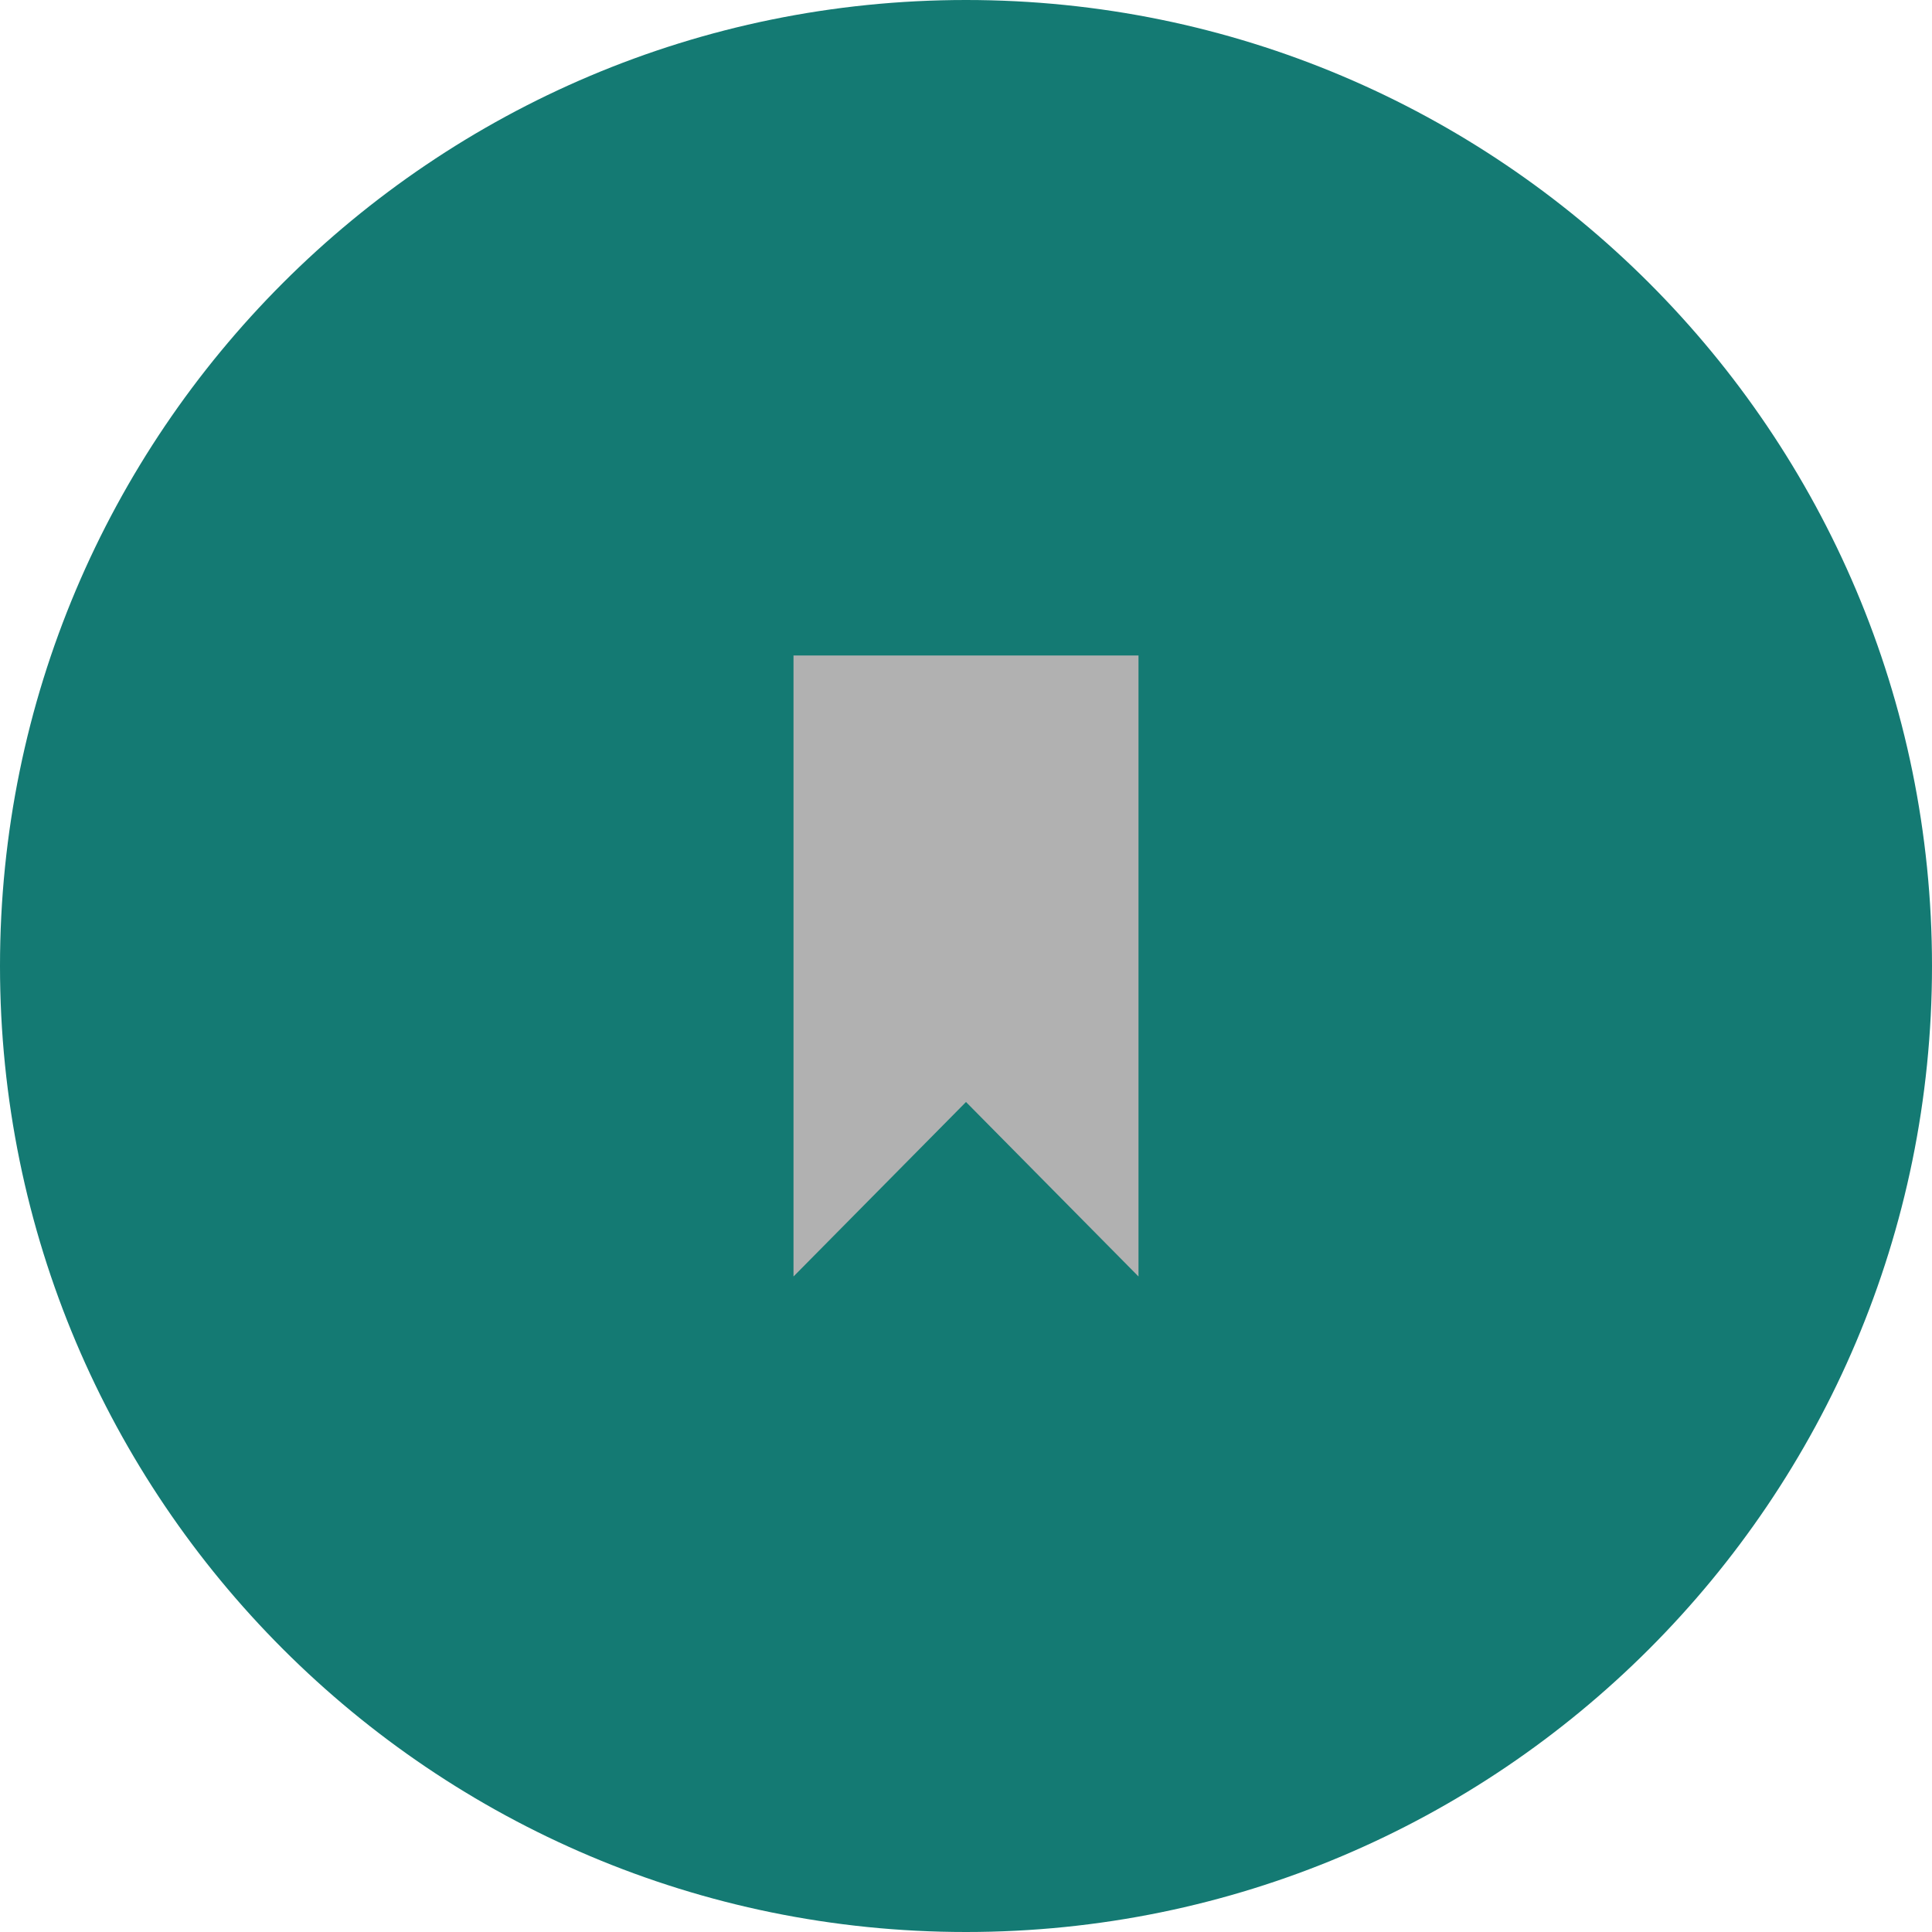
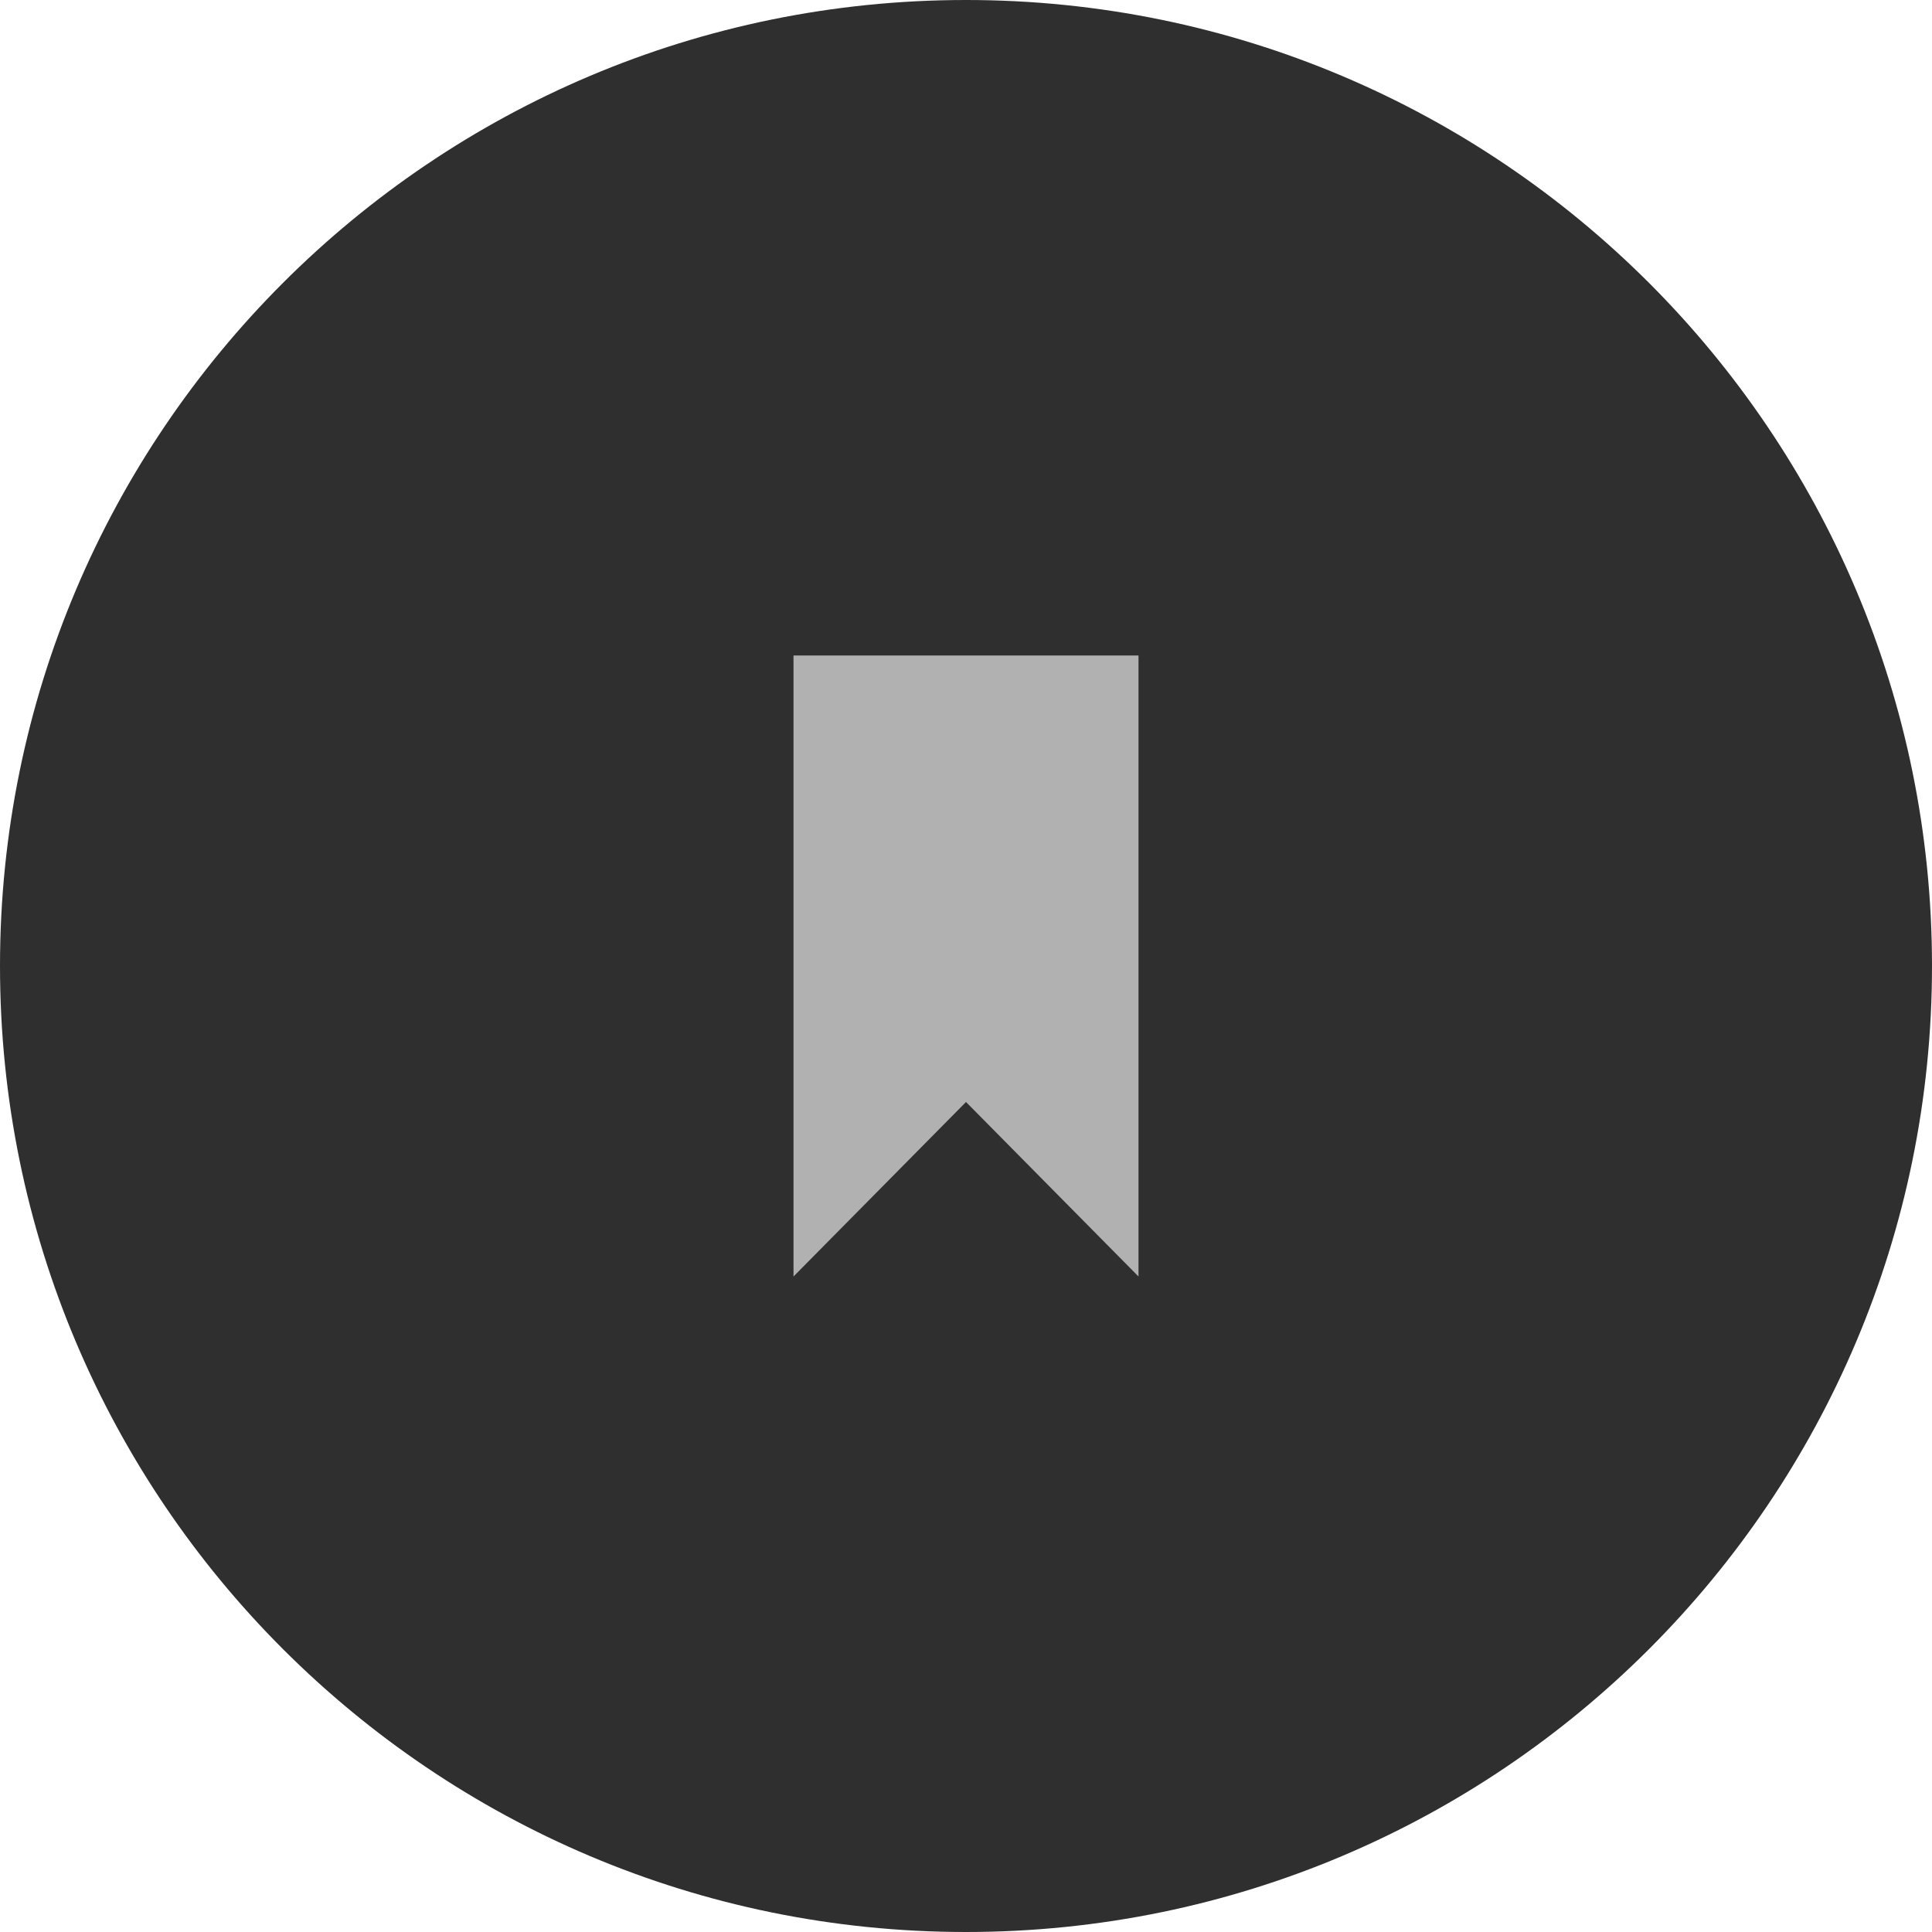
<svg xmlns="http://www.w3.org/2000/svg" width="56" height="56">
  <g fill="none" fill-rule="evenodd">
-     <circle fill="rgba(20, 122, 115, 1)" cx="28" cy="28" r="28" />
+     <circle fill="#2F2F2F" cx="28" cy="28" r="28" />
    <path fill="#B1B1B1" d="M23 19v18l5-5.058L33 37V19z" />
  </g>
</svg>
